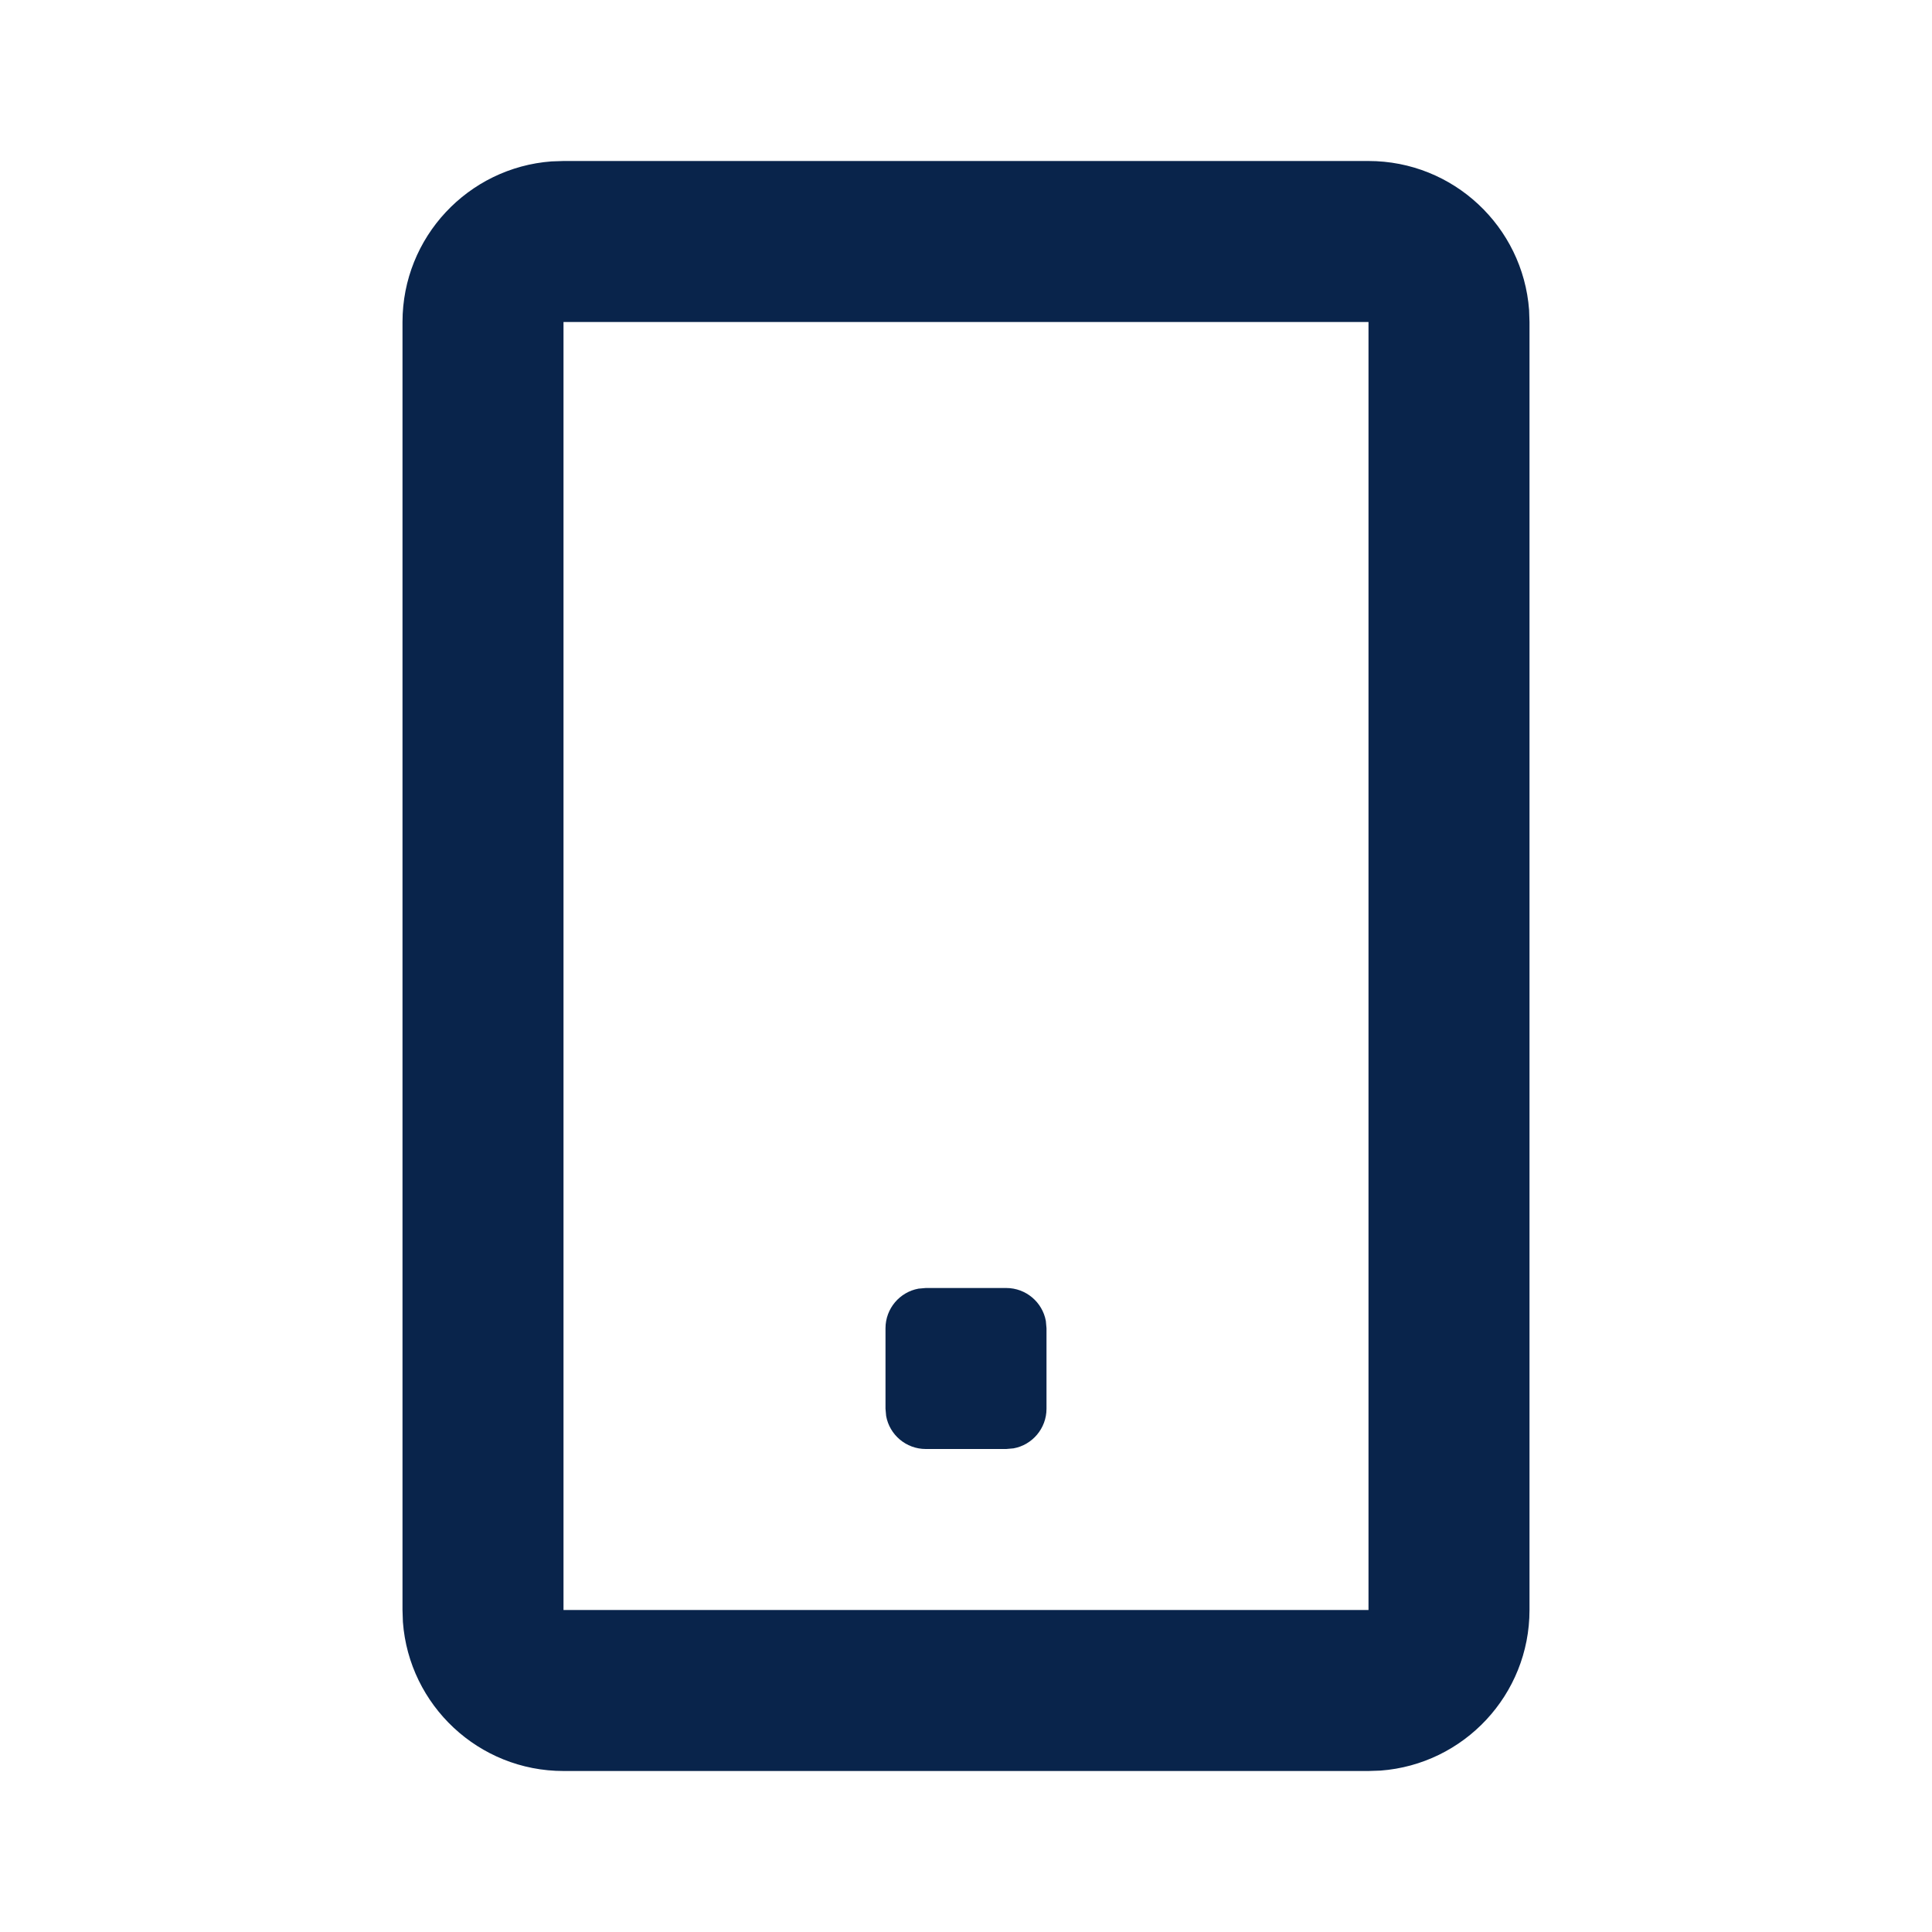
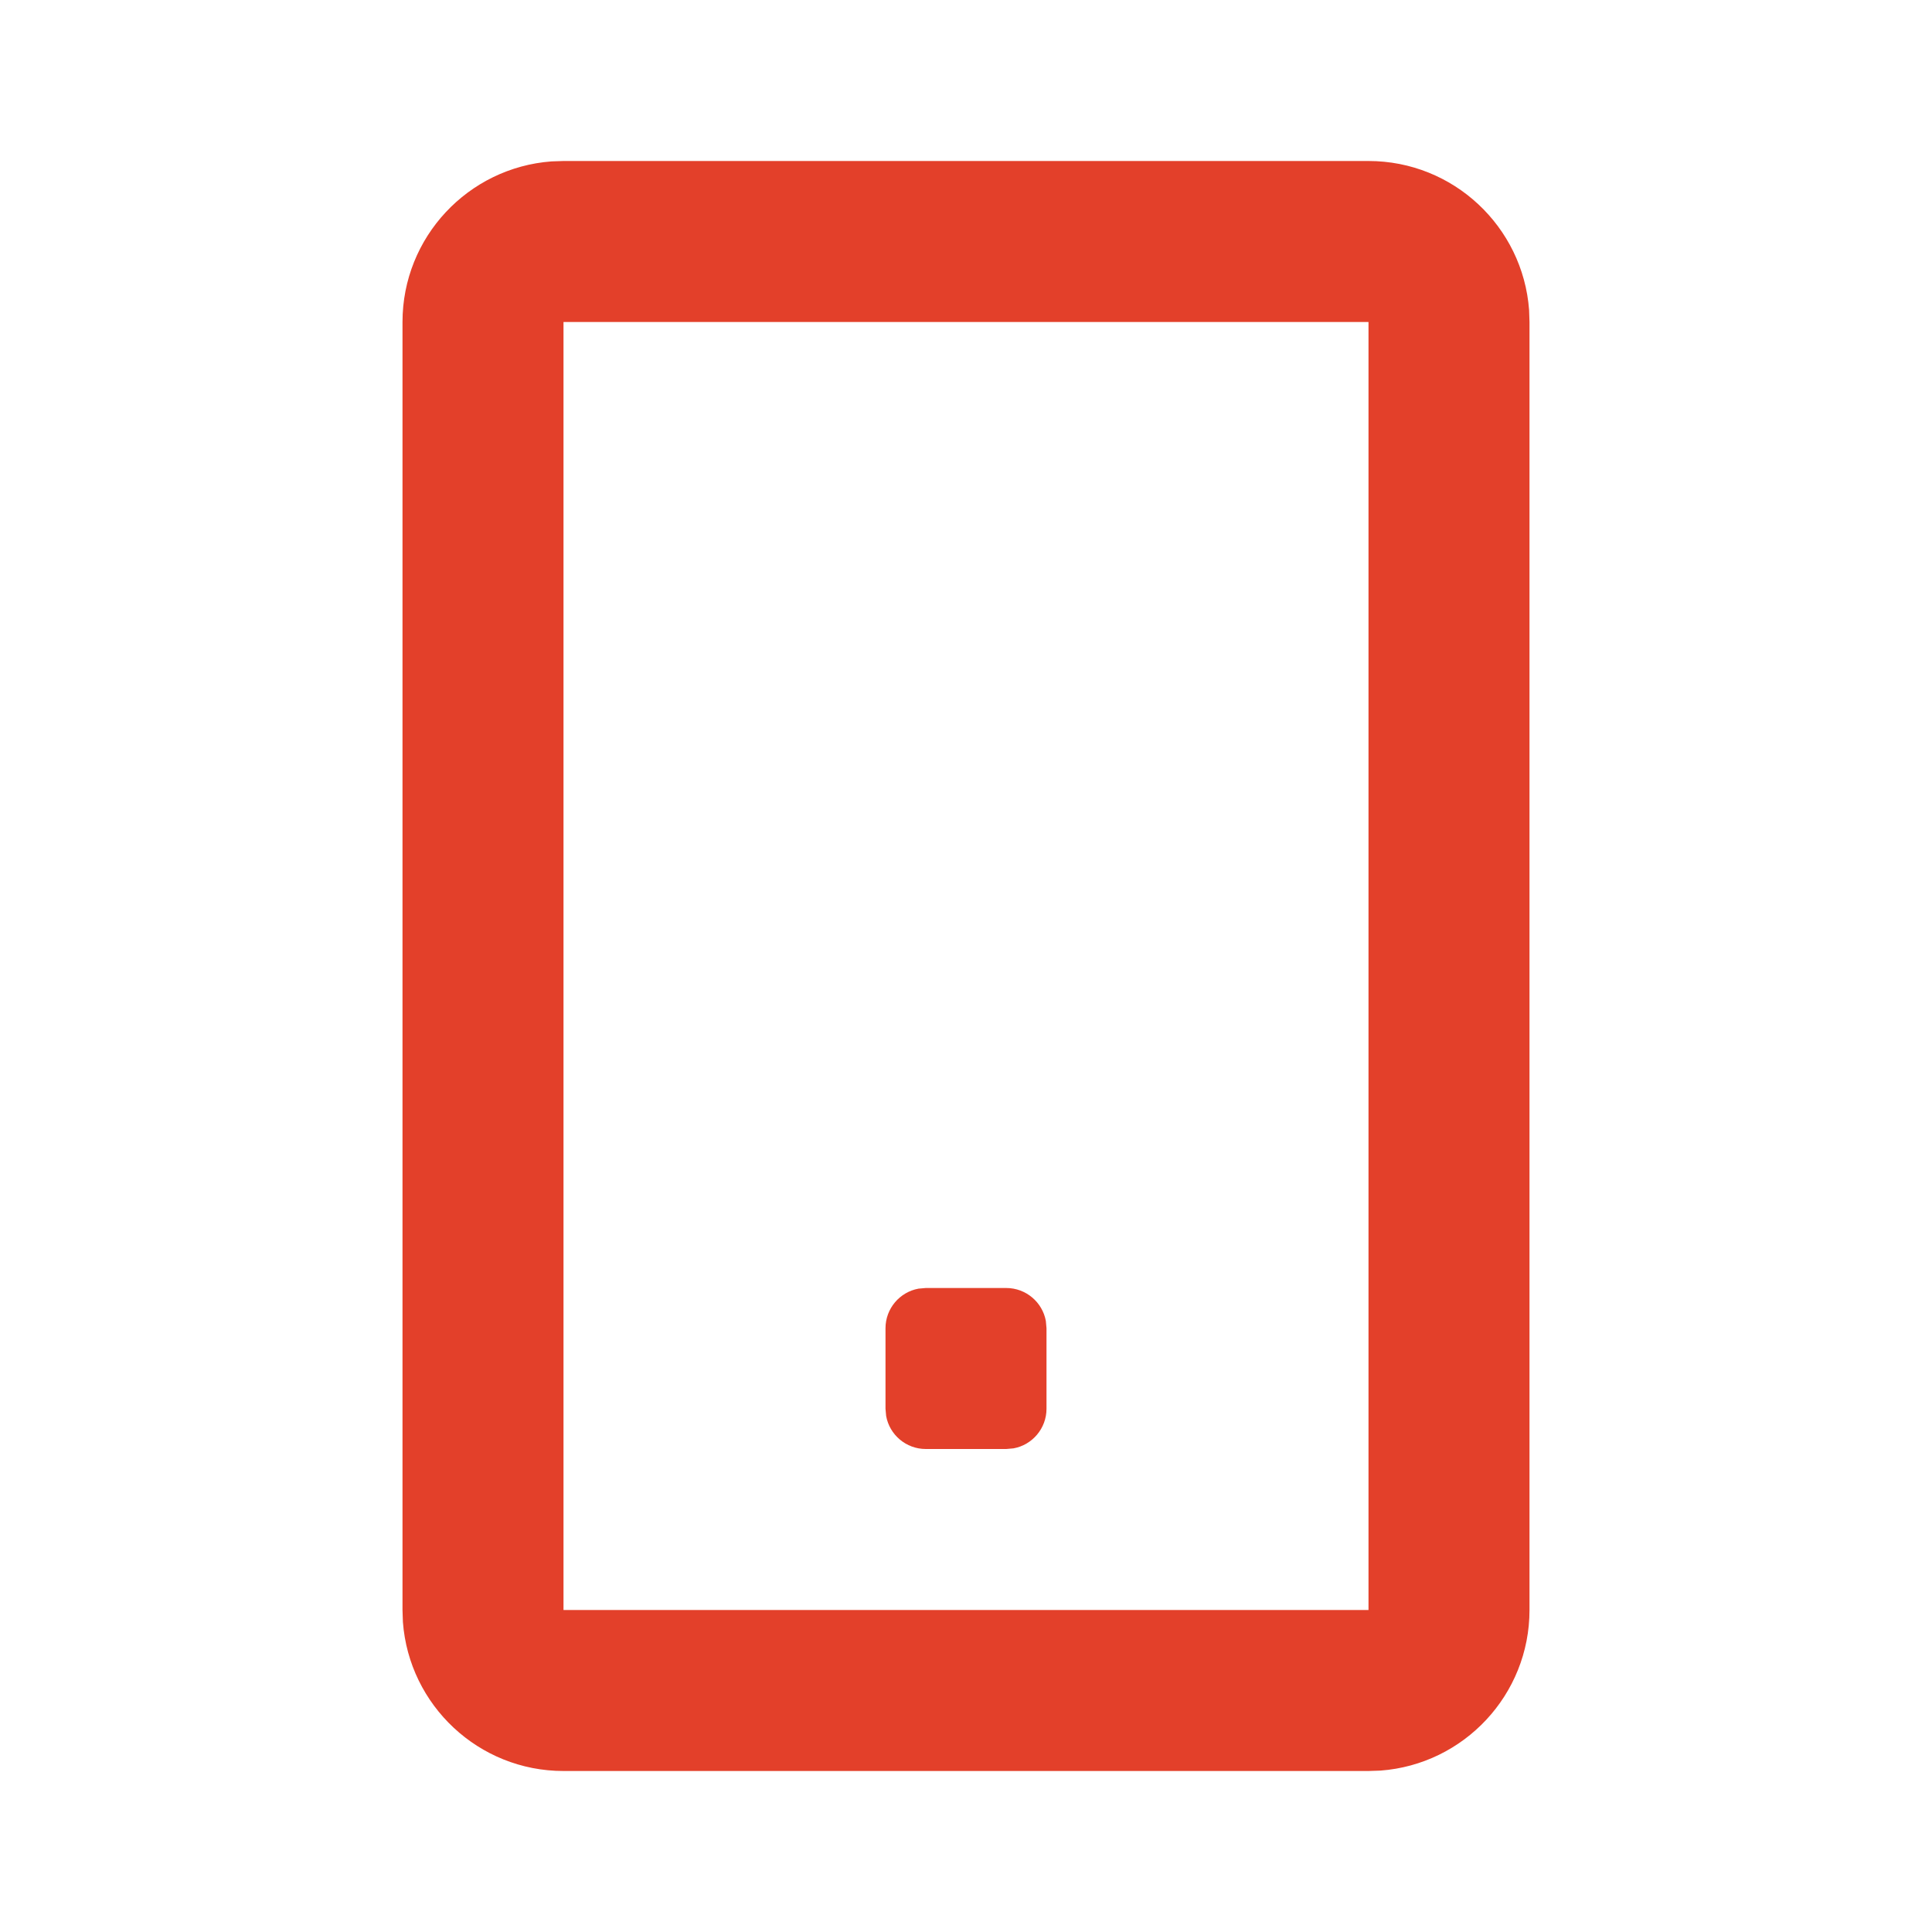
<svg xmlns="http://www.w3.org/2000/svg" width="800px" height="800px" viewBox="0 0 24 24" version="1.1">
  <g id="页面-1" stroke="none" stroke-width="1" fill="none" fill-rule="evenodd">
    <g id="Device" transform="translate(-192, 0)" fill-rule="nonzero">
      <g id="cellphone_line" transform="translate(192, 0)">
        <path d="M24,0 L24,24 L0,24 L0,0 L24,0 Z M12.593,23.258 L12.582,23.26 L12.511,23.295 L12.492,23.299 L12.492,23.299 L12.477,23.295 L12.406,23.26 C12.396,23.256 12.387,23.259 12.382,23.265 L12.378,23.276 L12.361,23.703 L12.366,23.723 L12.377,23.736 L12.48,23.81 L12.495,23.814 L12.495,23.814 L12.507,23.81 L12.611,23.736 L12.623,23.72 L12.623,23.72 L12.627,23.703 L12.61,23.276 C12.608,23.266 12.601,23.259 12.593,23.258 L12.593,23.258 Z M12.858,23.145 L12.845,23.147 L12.66,23.24 L12.65,23.25 L12.65,23.25 L12.647,23.261 L12.665,23.691 L12.67,23.703 L12.67,23.703 L12.678,23.71 L12.879,23.803 C12.891,23.807 12.902,23.803 12.908,23.795 L12.912,23.781 L12.878,23.167 C12.875,23.155 12.867,23.147 12.858,23.145 L12.858,23.145 Z M12.143,23.147 C12.133,23.142 12.122,23.145 12.116,23.153 L12.11,23.167 L12.076,23.781 C12.075,23.793 12.083,23.802 12.093,23.805 L12.108,23.803 L12.309,23.71 L12.319,23.702 L12.319,23.702 L12.323,23.691 L12.34,23.261 L12.337,23.249 L12.337,23.249 L12.328,23.24 L12.143,23.147 Z" id="MingCute" fill-rule="nonzero">

</path>
-         <path d="M17,2 C18.054,2 18.918,2.816 18.995,3.851 L19,4 L19,20 C19,21.054 18.184,21.918 17.149,21.995 L17,22 L7,22 C5.946,22 5.082,21.184 5.005,20.149 L5,20 L5,4 C5,2.946 5.816,2.082 6.851,2.005 L7,2 L17,2 Z M17,4 L7,4 L7,20 L17,20 L17,4 Z M12.5,16 C12.745,16 12.95,16.177 12.992,16.41 L13,16.5 L13,17.5 C13,17.745 12.823,17.95 12.59,17.992 L12.5,18 L11.5,18 C11.255,18 11.05,17.823 11.008,17.59 L11,17.5 L11,16.5 C11,16.255 11.177,16.05 11.41,16.008 L11.5,16 L12.5,16 Z" id="形状" fill="#09244B">
+         <path d="M17,2 C18.054,2 18.918,2.816 18.995,3.851 L19,4 L19,20 C19,21.054 18.184,21.918 17.149,21.995 L17,22 L7,22 C5.946,22 5.082,21.184 5.005,20.149 L5,20 L5,4 C5,2.946 5.816,2.082 6.851,2.005 L7,2 L17,2 Z M17,4 L7,4 L7,20 L17,20 L17,4 Z M12.5,16 C12.745,16 12.95,16.177 12.992,16.41 L13,16.5 L13,17.5 C13,17.745 12.823,17.95 12.59,17.992 L12.5,18 L11.5,18 C11.255,18 11.05,17.823 11.008,17.59 L11,17.5 L11,16.5 C11,16.255 11.177,16.05 11.41,16.008 L11.5,16 L12.5,16 Z" id="形状" fill="#E3402A">

</path>
      </g>
    </g>
  </g>
</svg>
